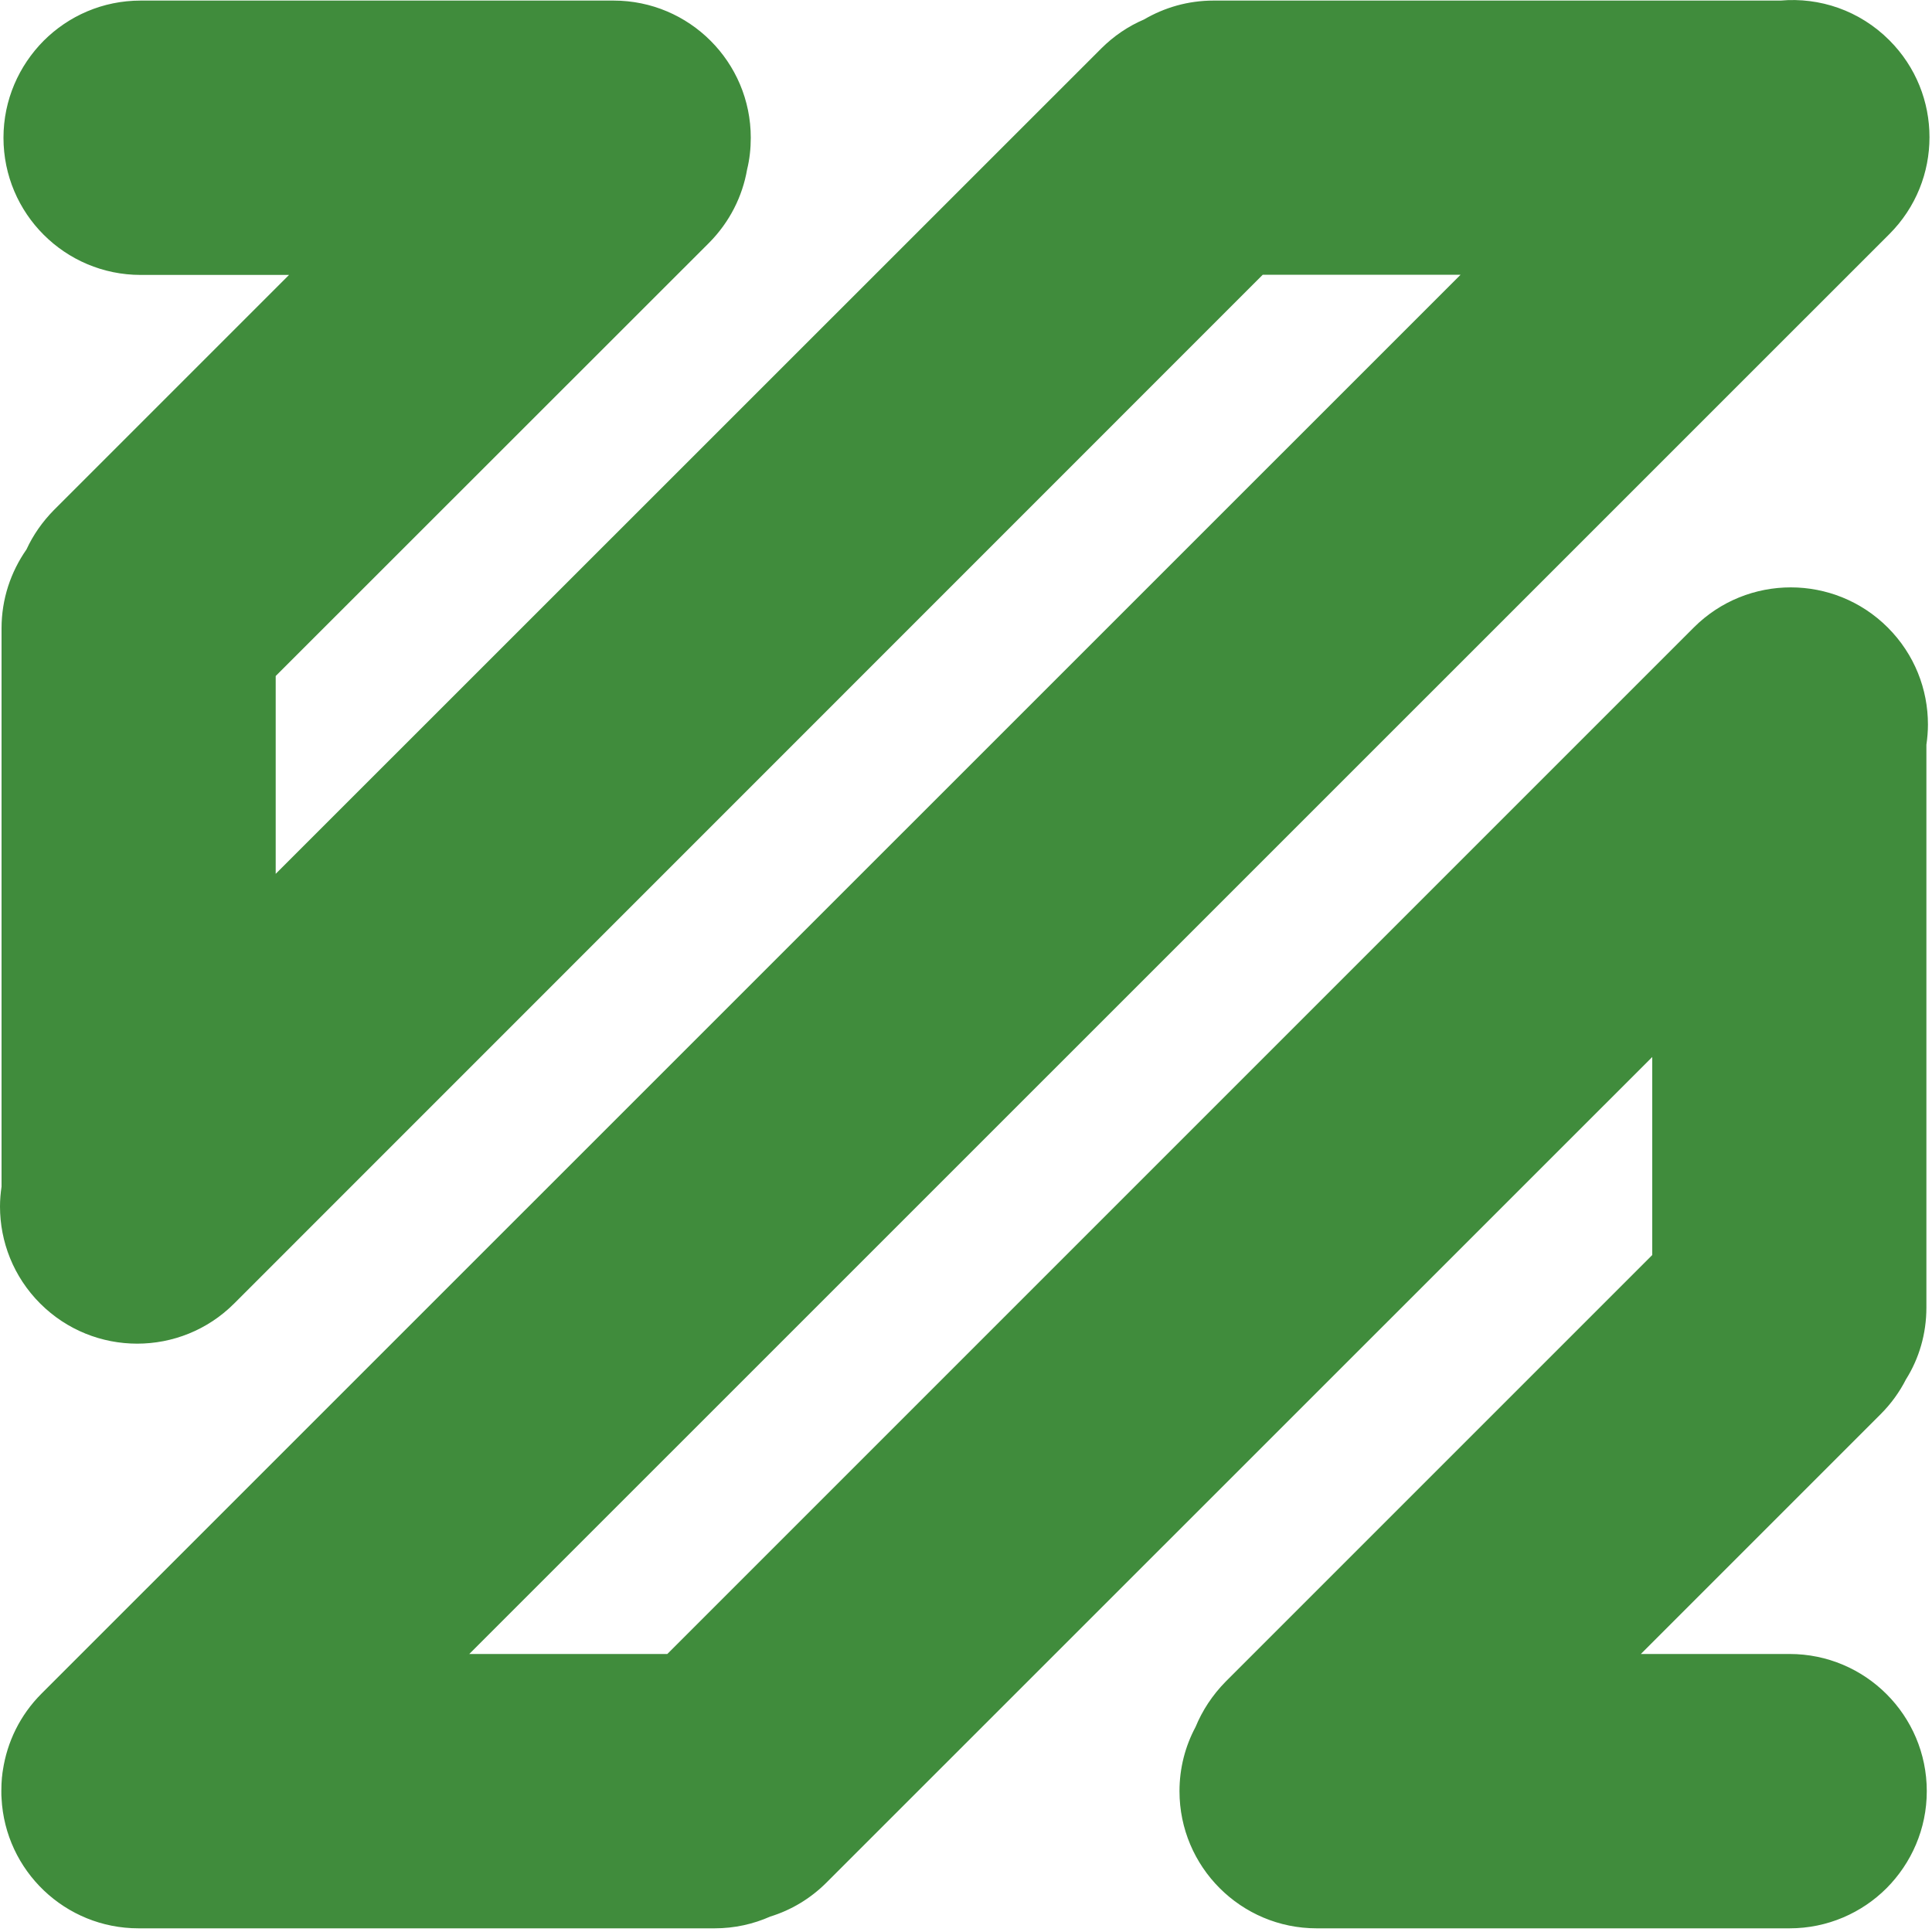
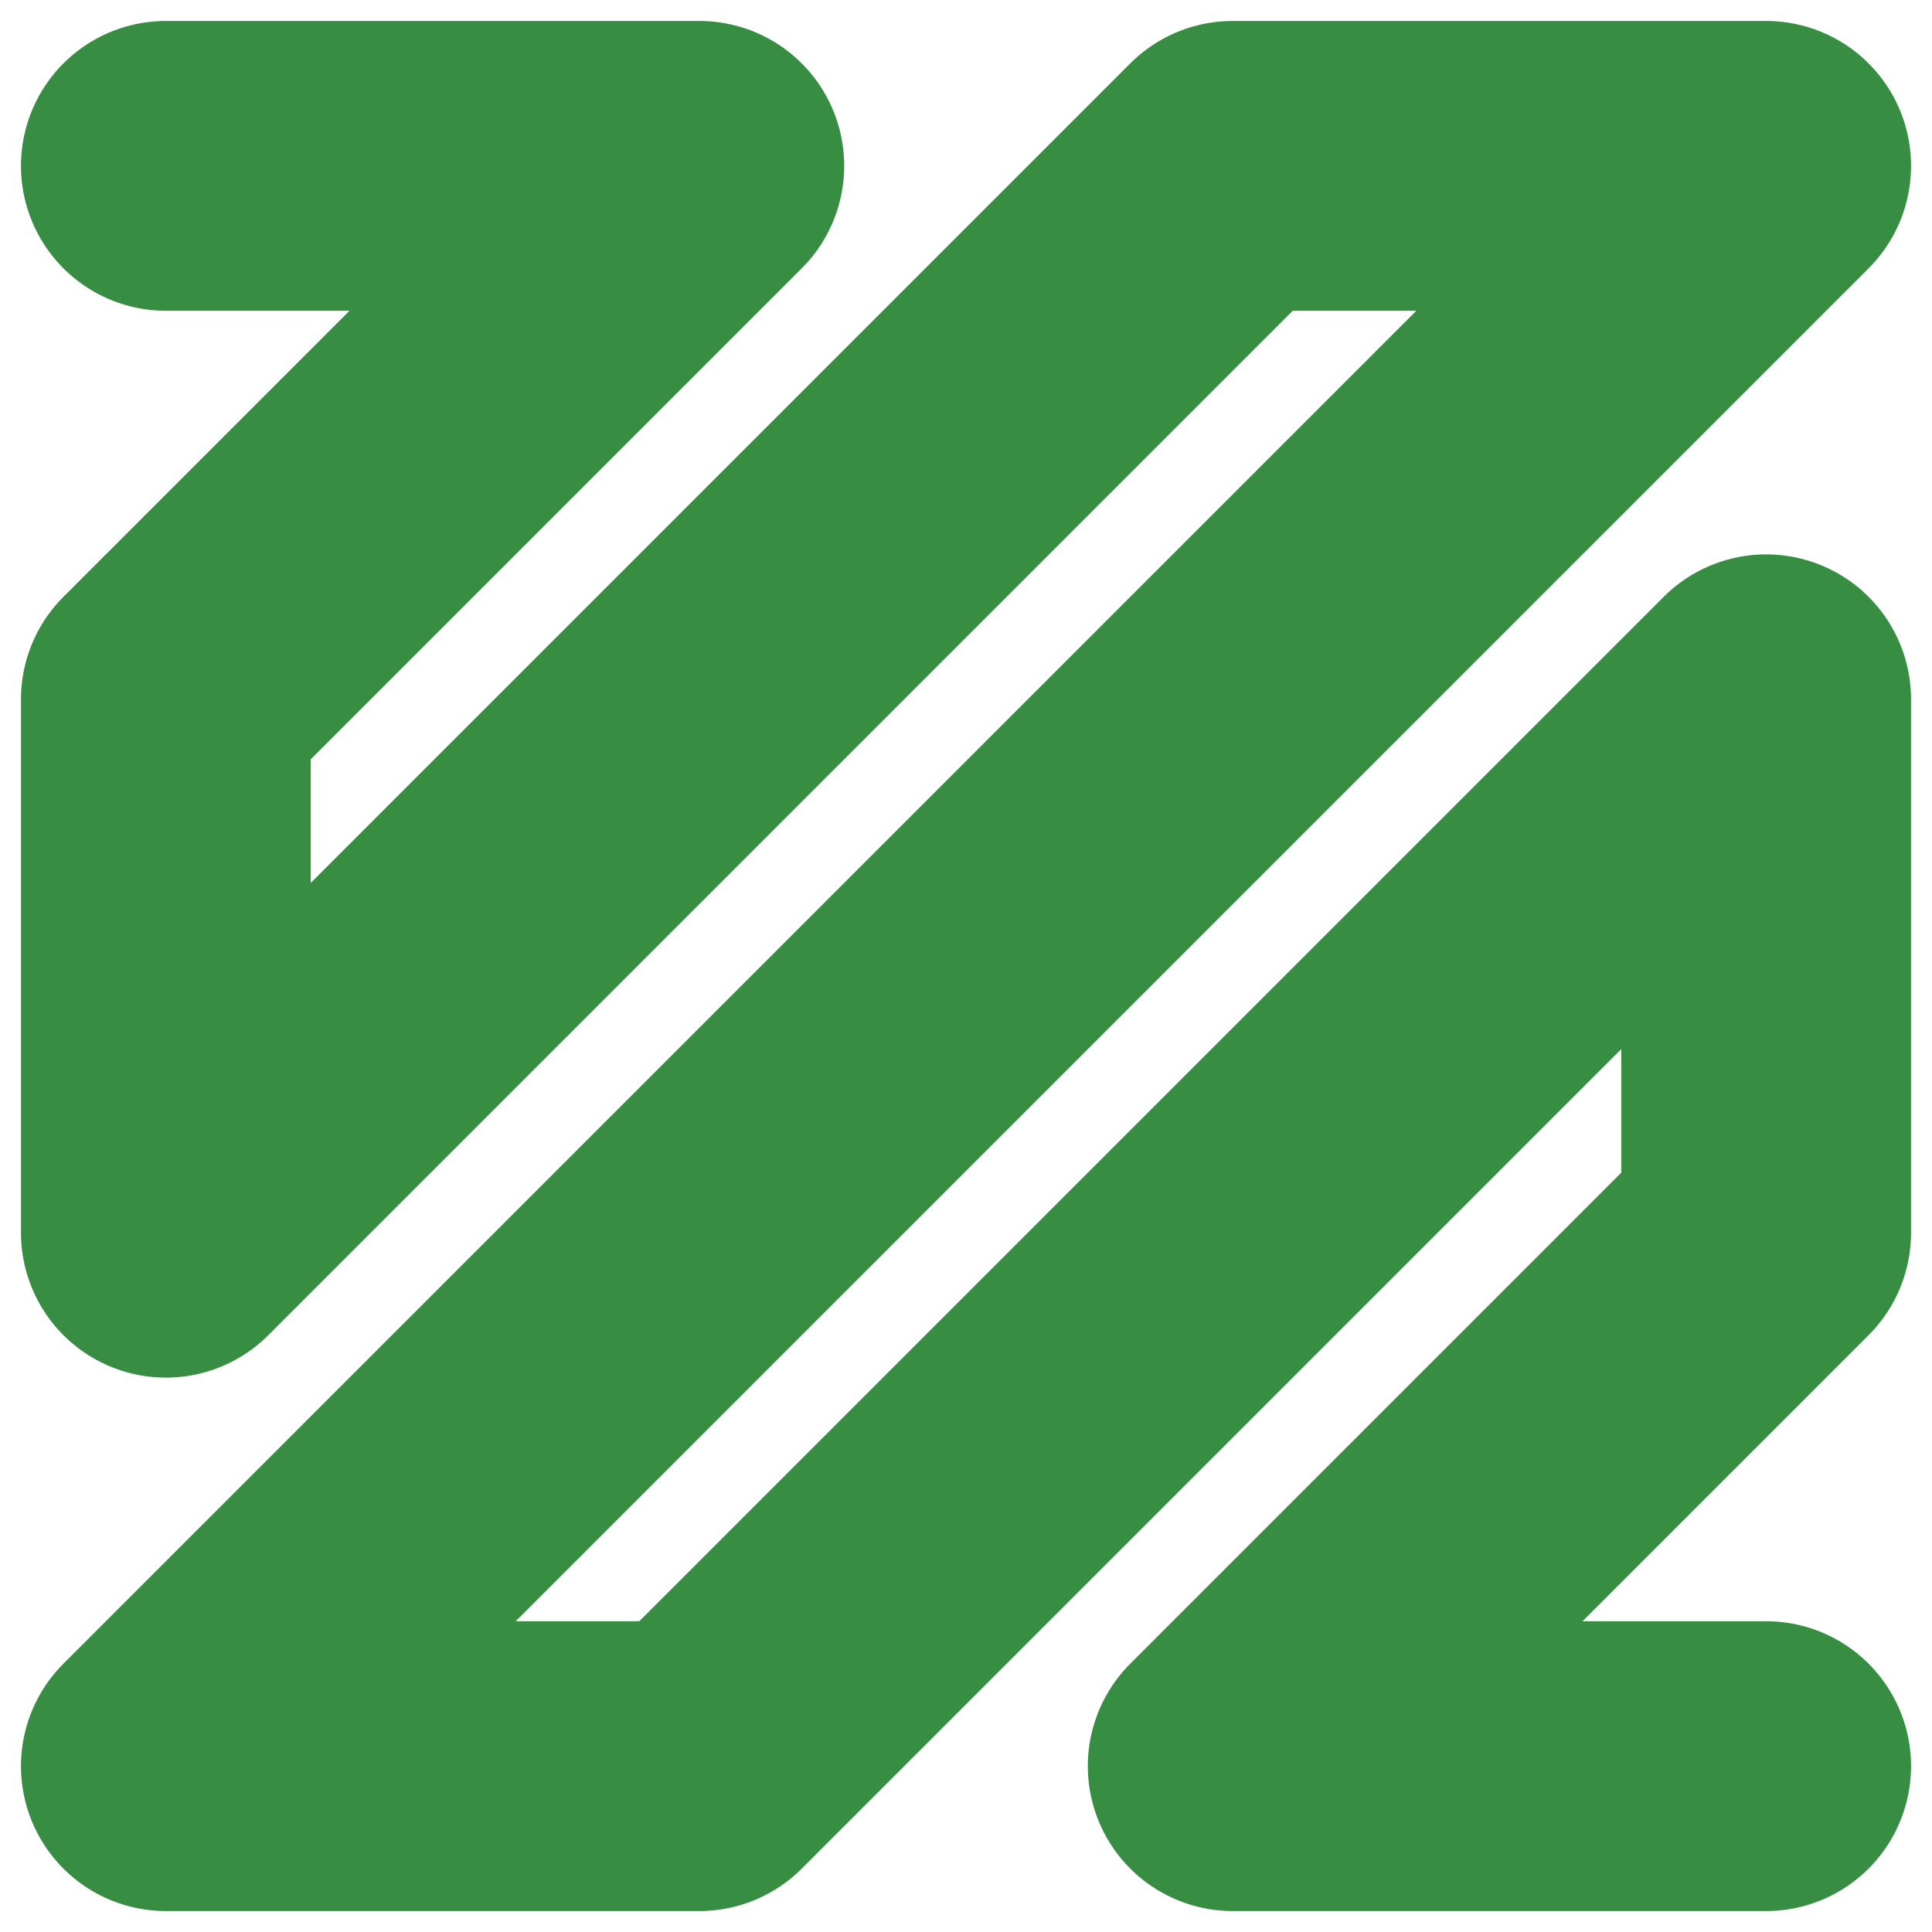
- <svg xmlns="http://www.w3.org/2000/svg" version="1.1" id="Layer_1" x="0px" y="0px" viewBox="0 0 1000 1000" style="enable-background:new 0 0 1000 1000;" xml:space="preserve">
+ <svg xmlns="http://www.w3.org/2000/svg" version="1.1" id="Layer_1" x="0px" y="0px" viewBox="0 0 2000 2000" style="enable-background:new 0 0 2000 2000;" xml:space="preserve">
  <style type="text/css">
- 	.st0{display:none;fill:none;stroke:#000000;stroke-miterlimit:10;}
- 	.st1{fill:#408C3C;}
+ 	.st0{fill:none;stroke:#378E43;stroke-width:300;stroke-linecap:round;stroke-linejoin:round;stroke-miterlimit:8;}
</style>
-   <rect x="307.9" y="307.1" class="st0" width="382.9" height="383" />
-   <g>
-     <path class="st1" d="M0.8,926.9c0-2.3,0.1-4.5,0.3-6.8C0.9,922.3,0.8,924.6,0.8,926.9z" />
-     <path class="st1" d="M973.4,732L849.3,856.1h77c39.2,0,71,31.8,71,71c0,19.6-8,37.3-20.8,50.2c-12.8,12.8-30.6,20.8-50.2,20.8   H681.5c-39.2,0-71-31.8-71-71c0-12,3-23.3,8.3-33.2c0,0,0,0,0,0c3.5-8.5,8.7-16.5,15.6-23.5l220.8-220.8V547.1L427.8,974.4   c-8.4,8.4-18.4,14.3-29.1,17.6c-8.8,3.9-18.5,6.1-28.8,6.1H71.7c-38,0-69-29.8-70.9-67.3c0-0.1,0-0.1,0-0.2   c-0.1-0.9-0.1-1.8-0.1-2.8c0-0.3,0-0.5,0-0.8v-0.2c0-2.3,0.1-4.6,0.3-6.8l0.1-0.7c0.1-1,0.2-2.1,0.4-3.1c2.2-14.5,8.8-28.4,20-39.6   L756,142.2H653.6L121.2,674.7c-27.7,27.7-72.7,27.7-100.4,0C6.9,660.8,0,642.6,0,624.5c0-3.5,0.3-6.9,0.8-10.3v-289   c0-15.2,4.8-29.2,12.9-40.8c3.4-7.4,8.2-14.3,14.2-20.4l121.7-121.7H72.8c-39.2,0-71-31.8-71-71c0-19.6,8-37.3,20.8-50.2   C35.5,8.2,53.2,0.3,72.8,0.3h244.8c39.2,0,71,31.8,71,71c0,5.6-0.6,11.1-1.9,16.4c-2.4,13.9-9,27.2-19.7,38L142.7,349.9v102.4   L570,25.1c6.5-6.5,14.1-11.6,22.1-15c10.6-6.2,22.8-9.8,36-9.8h293.5c20.2-1.8,40.9,5.1,56.3,20.5c13.9,13.9,20.8,32,20.8,50.2   c0,18.2-6.9,36.3-20.8,50.2l-735,734.9h102.5l531.3-531.3c27.7-27.7,72.7-27.7,100.4,0c13.9,13.9,20.8,32,20.8,50.2   c0,3.5-0.3,7-0.8,10.5v291.3c0,13.6-3.8,26.4-10.6,37.2C983.2,720.5,978.8,726.6,973.4,732z" />
+   <g transform="translate(5,5)">
+     <path class="st0" d="M166.7,166.7h552.2L166.7,718.9v552.2L1271.1,166.7h552.2L166.7,1823.3h552.2L1823.3,718.9v552.2l-552.2,552.2   h552.2" />
  </g>
</svg>
